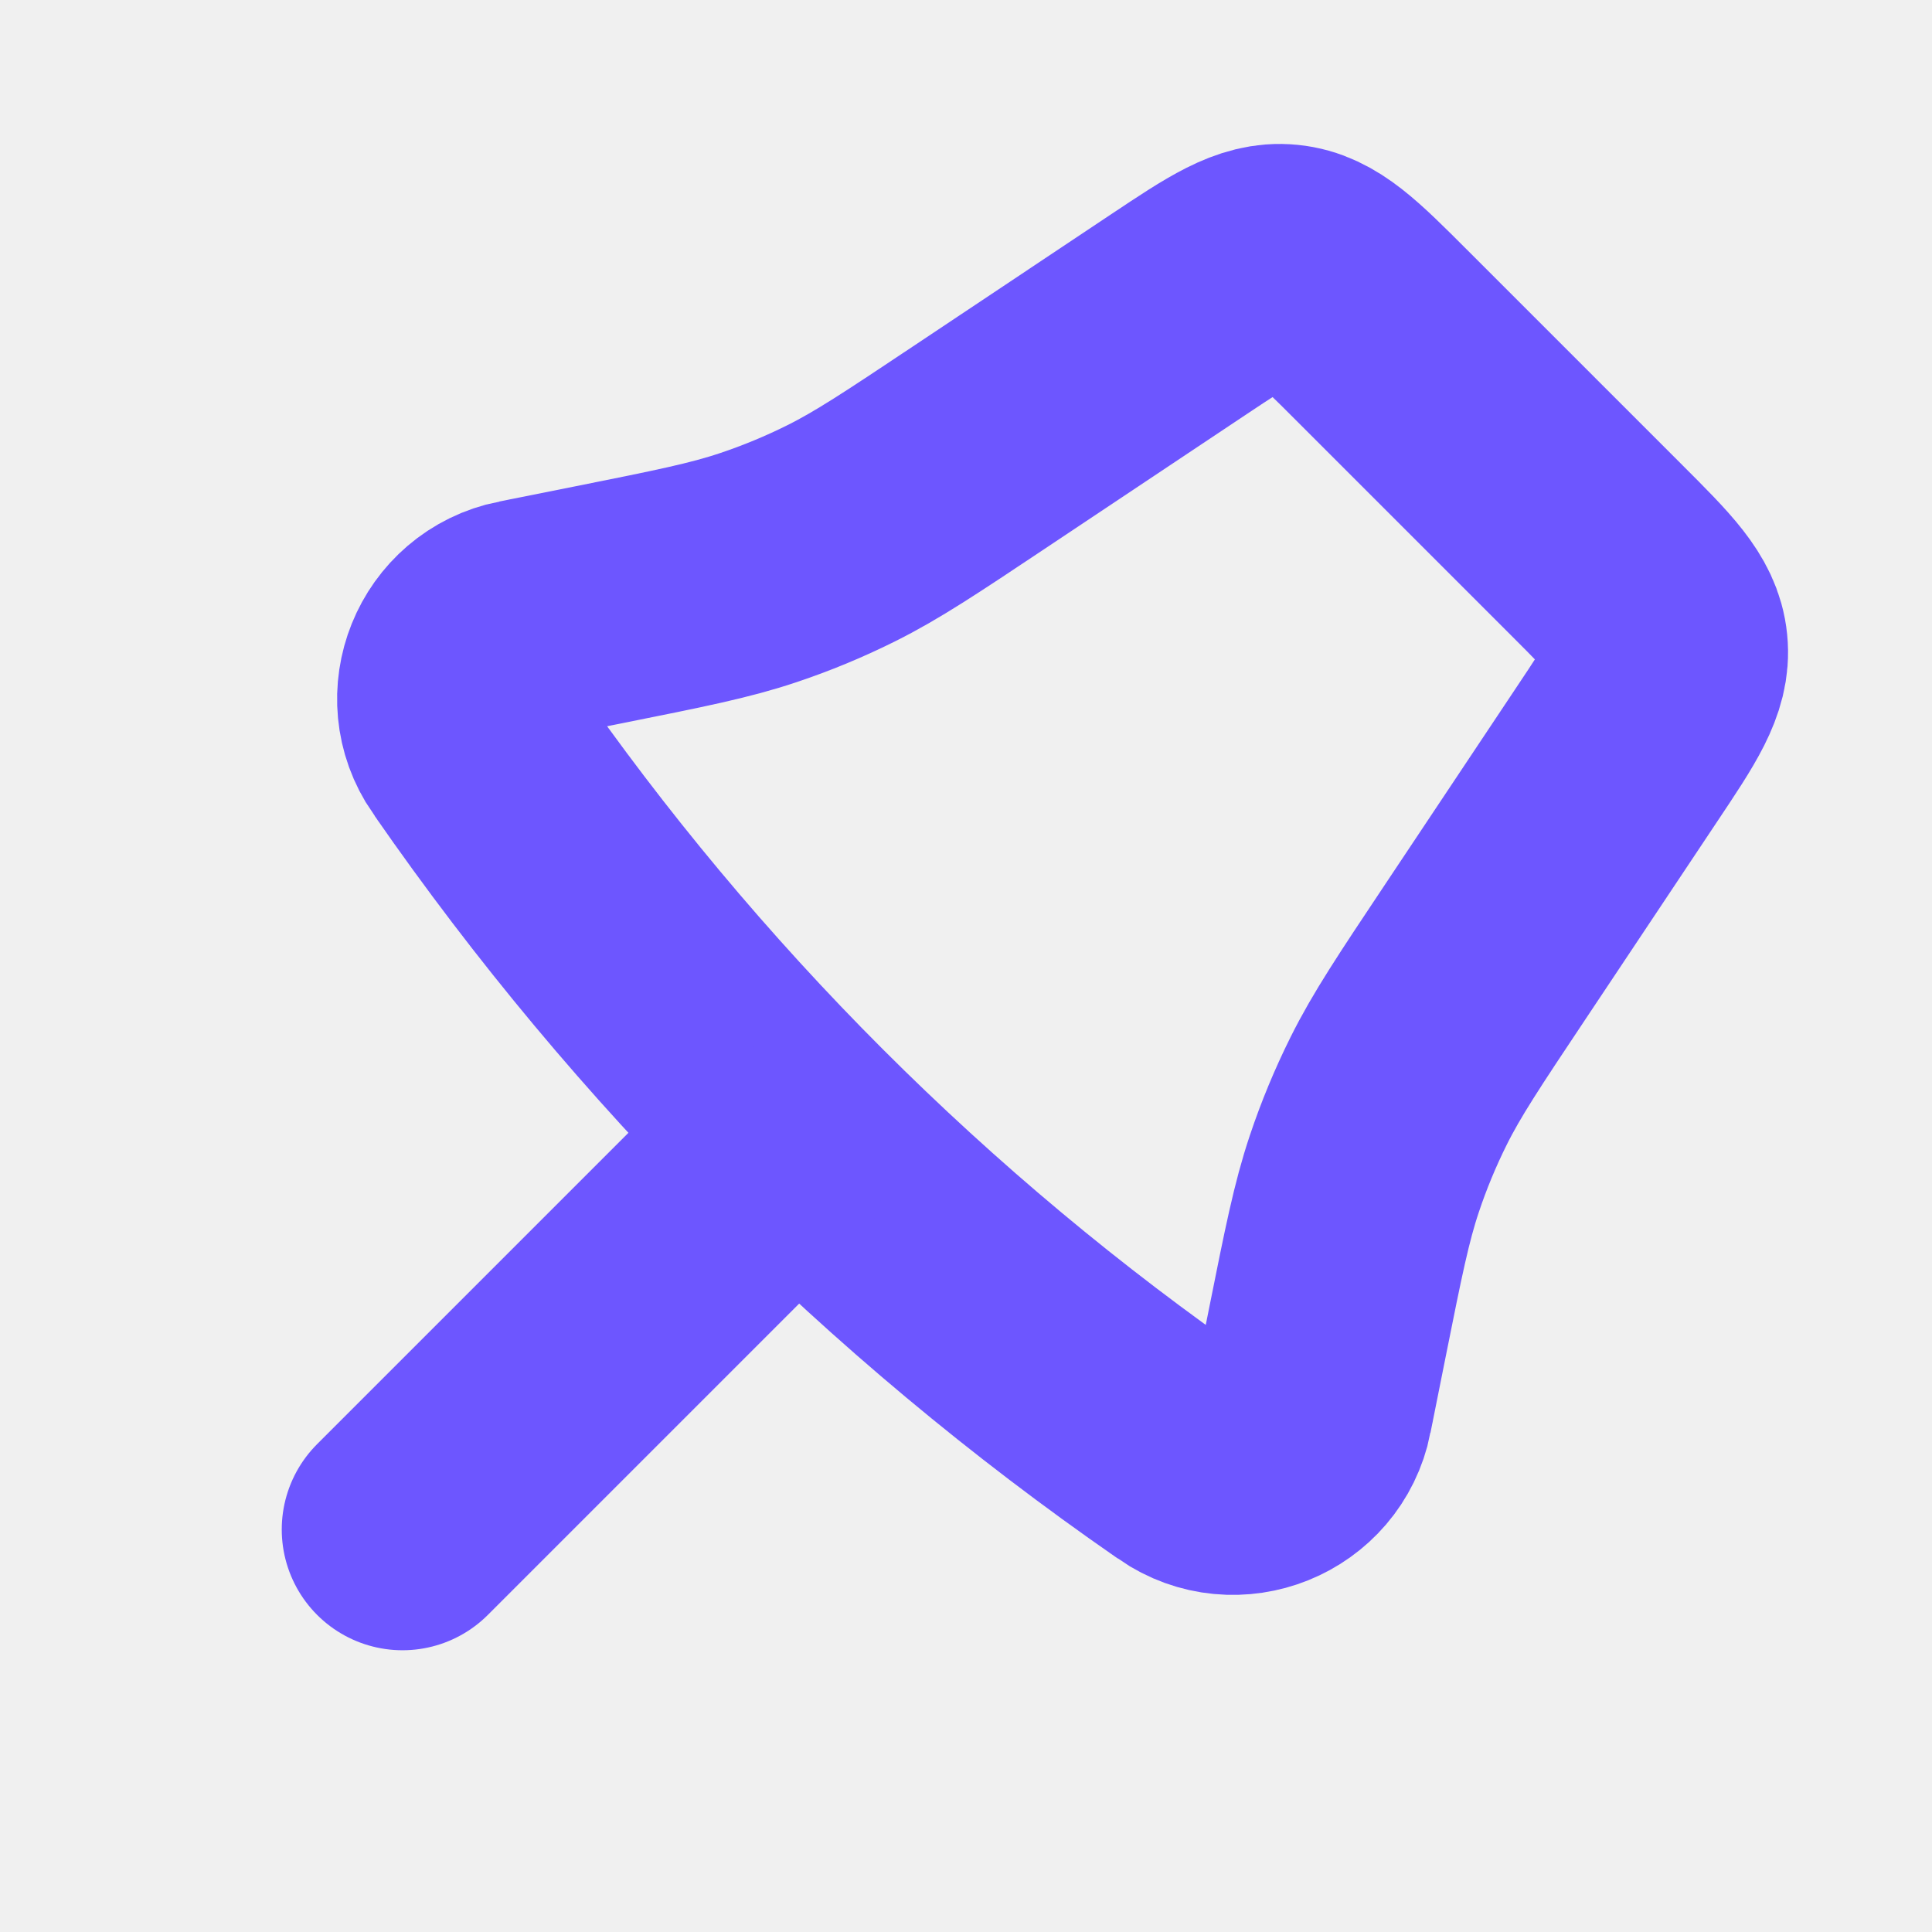
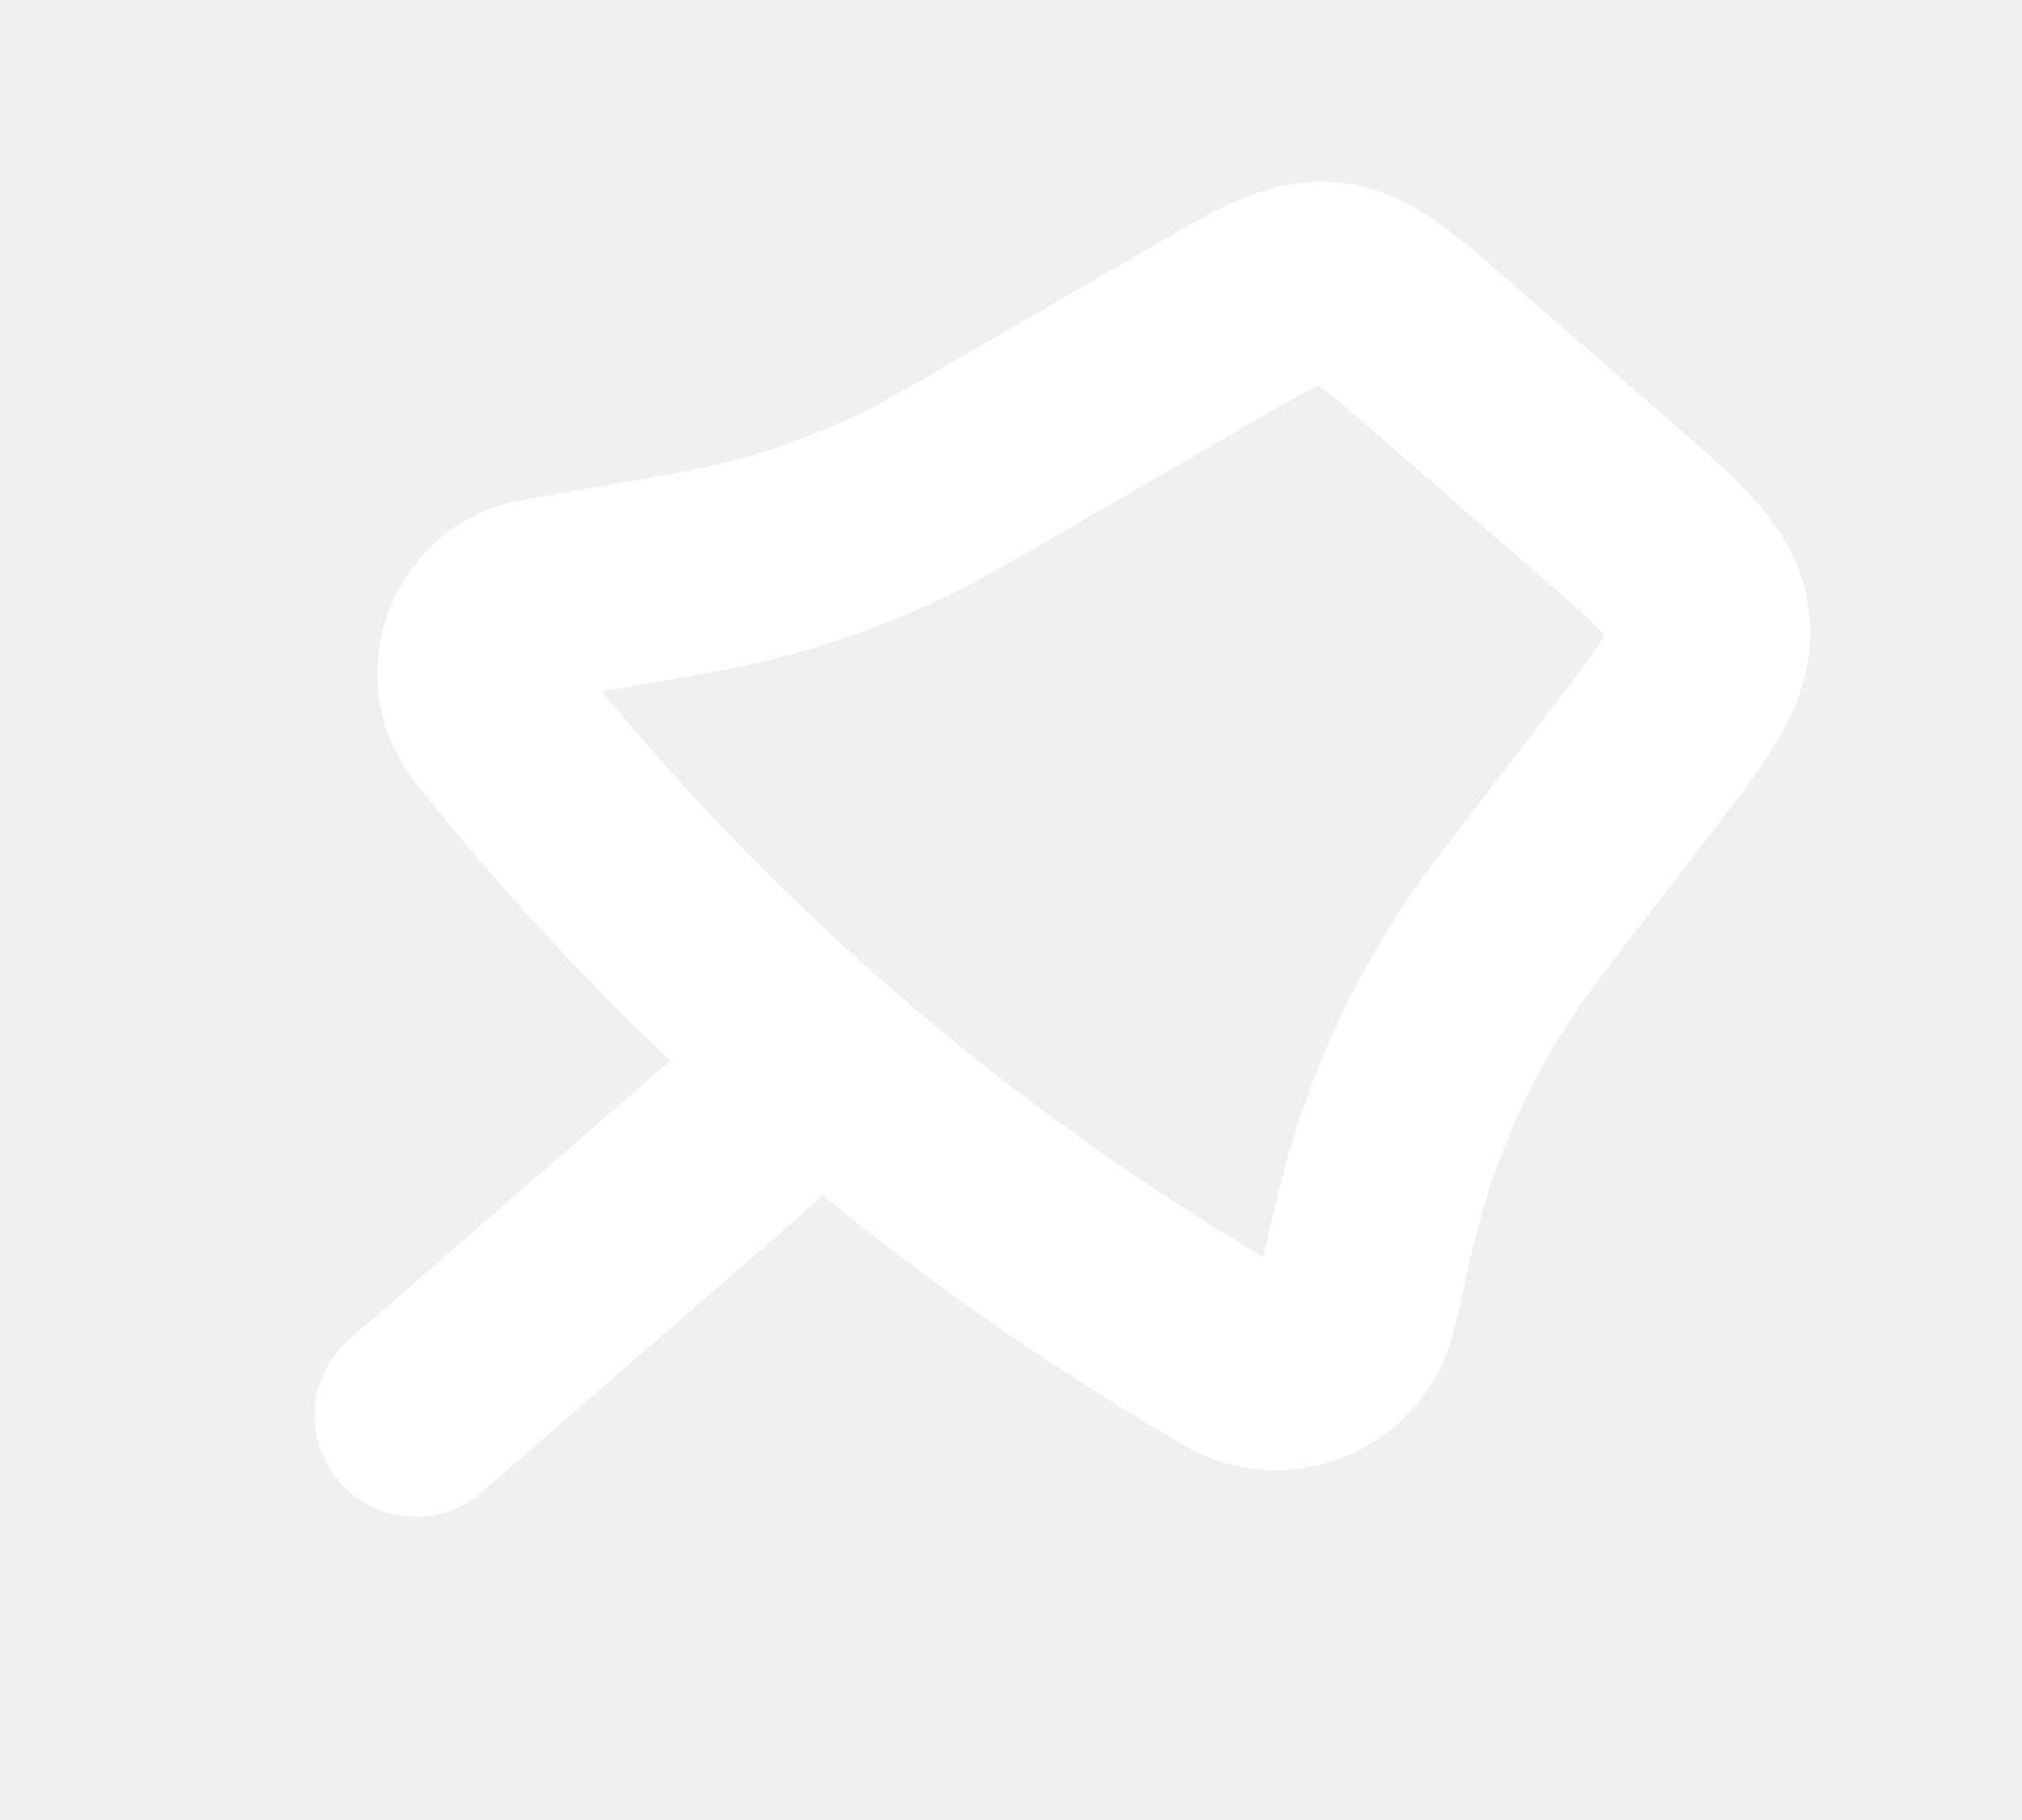
- <svg xmlns="http://www.w3.org/2000/svg" fill="none" stroke="#6d56ff" stroke-width="3" viewBox="0 0 24 24">
-   <path d="M14.636 3.909C15.289 3.474 15.615 3.256 15.971 3.292C16.327 3.327 16.604 3.604 17.159 4.159L19.841 6.841C20.396 7.396 20.673 7.673 20.708 8.029C20.744 8.385 20.526 8.711 20.09 9.364L18.442 11.837C17.88 12.68 17.599 13.101 17.375 13.551C17.209 13.884 17.066 14.229 16.948 14.582C16.788 15.059 16.689 15.556 16.49 16.549L16.299 17.504C16.299 17.507 16.298 17.509 16.298 17.51C16.156 18.213 15.341 18.542 14.751 18.135C14.75 18.134 14.748 18.133 14.745 18.131V18.131C14.732 18.122 14.726 18.118 14.719 18.113C11.269 15.723 8.278 12.731 5.887 9.281C5.882 9.274 5.878 9.268 5.869 9.255V9.255C5.867 9.252 5.866 9.25 5.865 9.249C5.458 8.659 5.787 7.844 6.49 7.702C6.491 7.702 6.493 7.701 6.496 7.701L7.451 7.51C8.444 7.311 8.941 7.212 9.418 7.052C9.771 6.934 10.116 6.791 10.449 6.625C10.899 6.401 11.32 6.12 12.163 5.558L14.636 3.909Z" />
-   <path d="M5 19L9.5 14.5" stroke-linecap="round" />
+ <svg xmlns="http://www.w3.org/2000/svg" width="20" height="18" viewBox="0 0 20 18" fill="none">
+   <path d="M11.925 3.287C12.522 2.941 12.82 2.769 13.139 2.799C13.458 2.829 13.718 3.055 14.239 3.507L15.852 4.908C16.525 5.493 16.862 5.786 16.902 6.18C16.942 6.575 16.67 6.929 16.127 7.636L15.229 8.806C15.044 9.047 14.951 9.168 14.864 9.29C14.318 10.06 13.912 10.921 13.666 11.833C13.627 11.978 13.592 12.126 13.524 12.422L13.412 12.91C13.288 13.448 12.675 13.708 12.202 13.424L11.829 13.199C9.174 11.603 6.825 9.545 4.894 7.123V7.123C4.543 6.682 4.792 6.025 5.348 5.928L6.342 5.756C6.819 5.673 7.057 5.631 7.291 5.576C7.896 5.433 8.482 5.221 9.037 4.942C9.252 4.834 9.461 4.713 9.88 4.471L11.925 3.287Z" stroke="white" stroke-width="2" />
+   <path d="M4.113 14L7.814 10.786" stroke="white" stroke-width="2" stroke-linecap="round" />
</svg>
